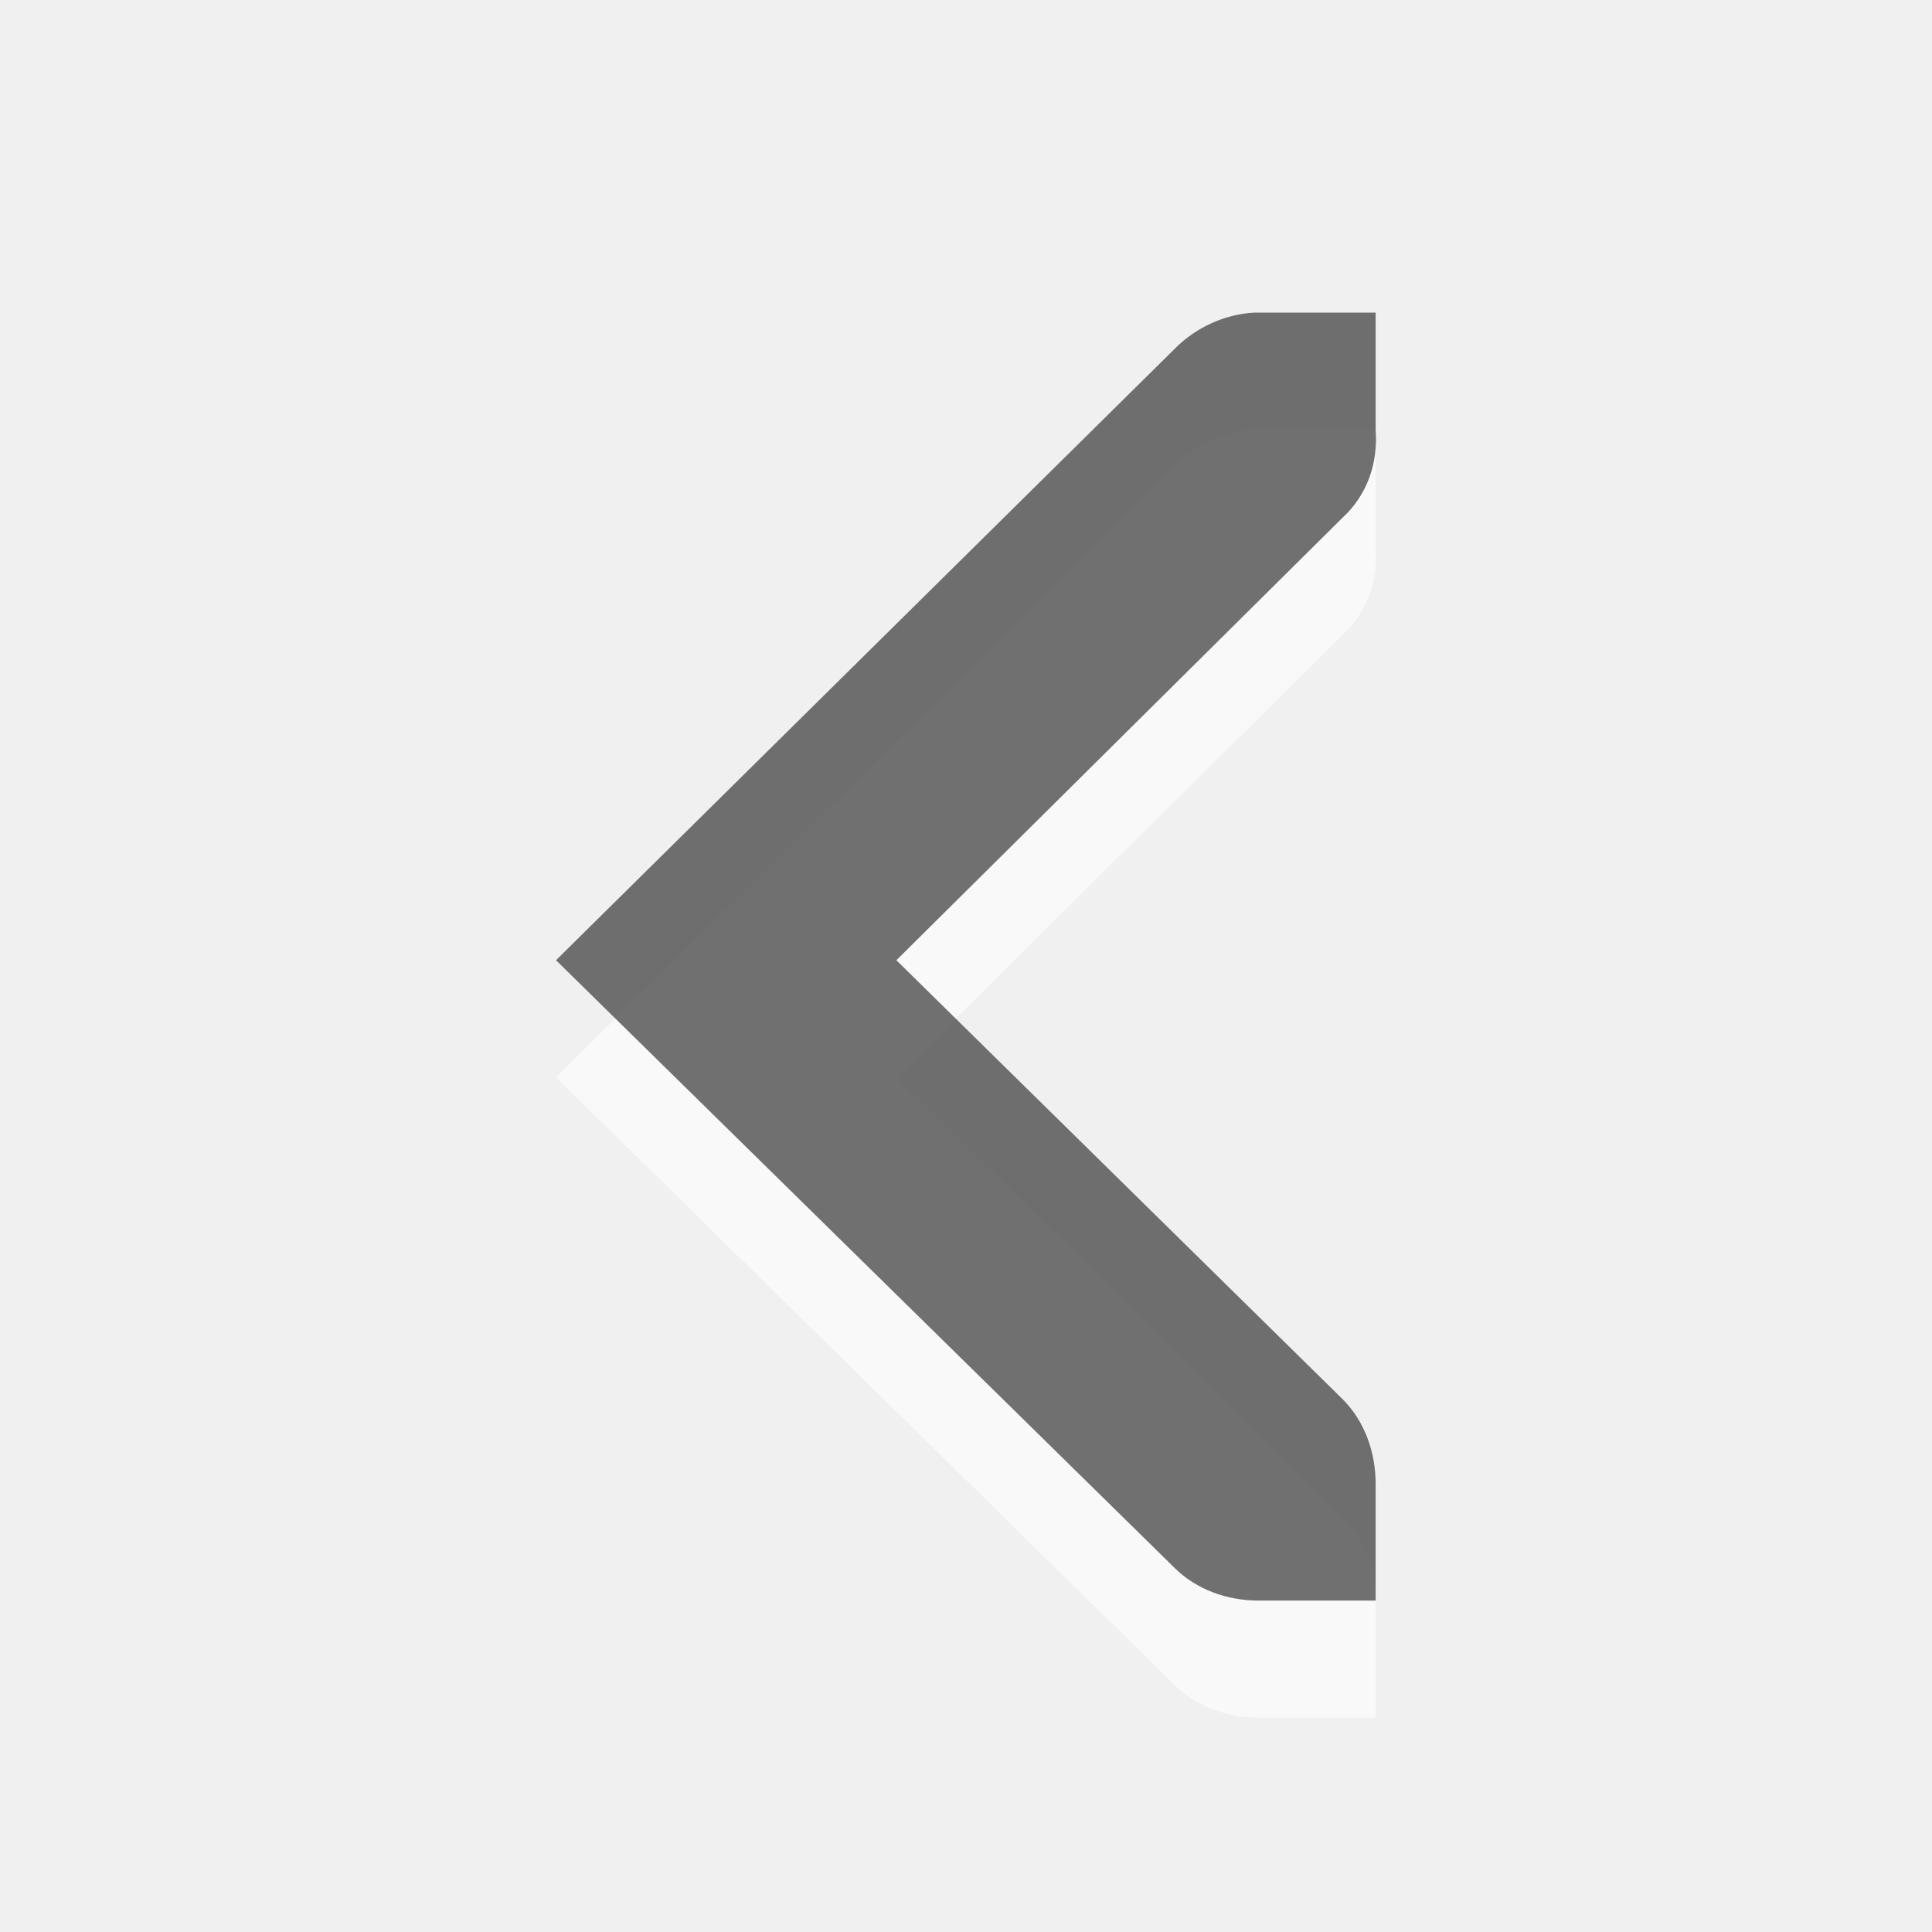
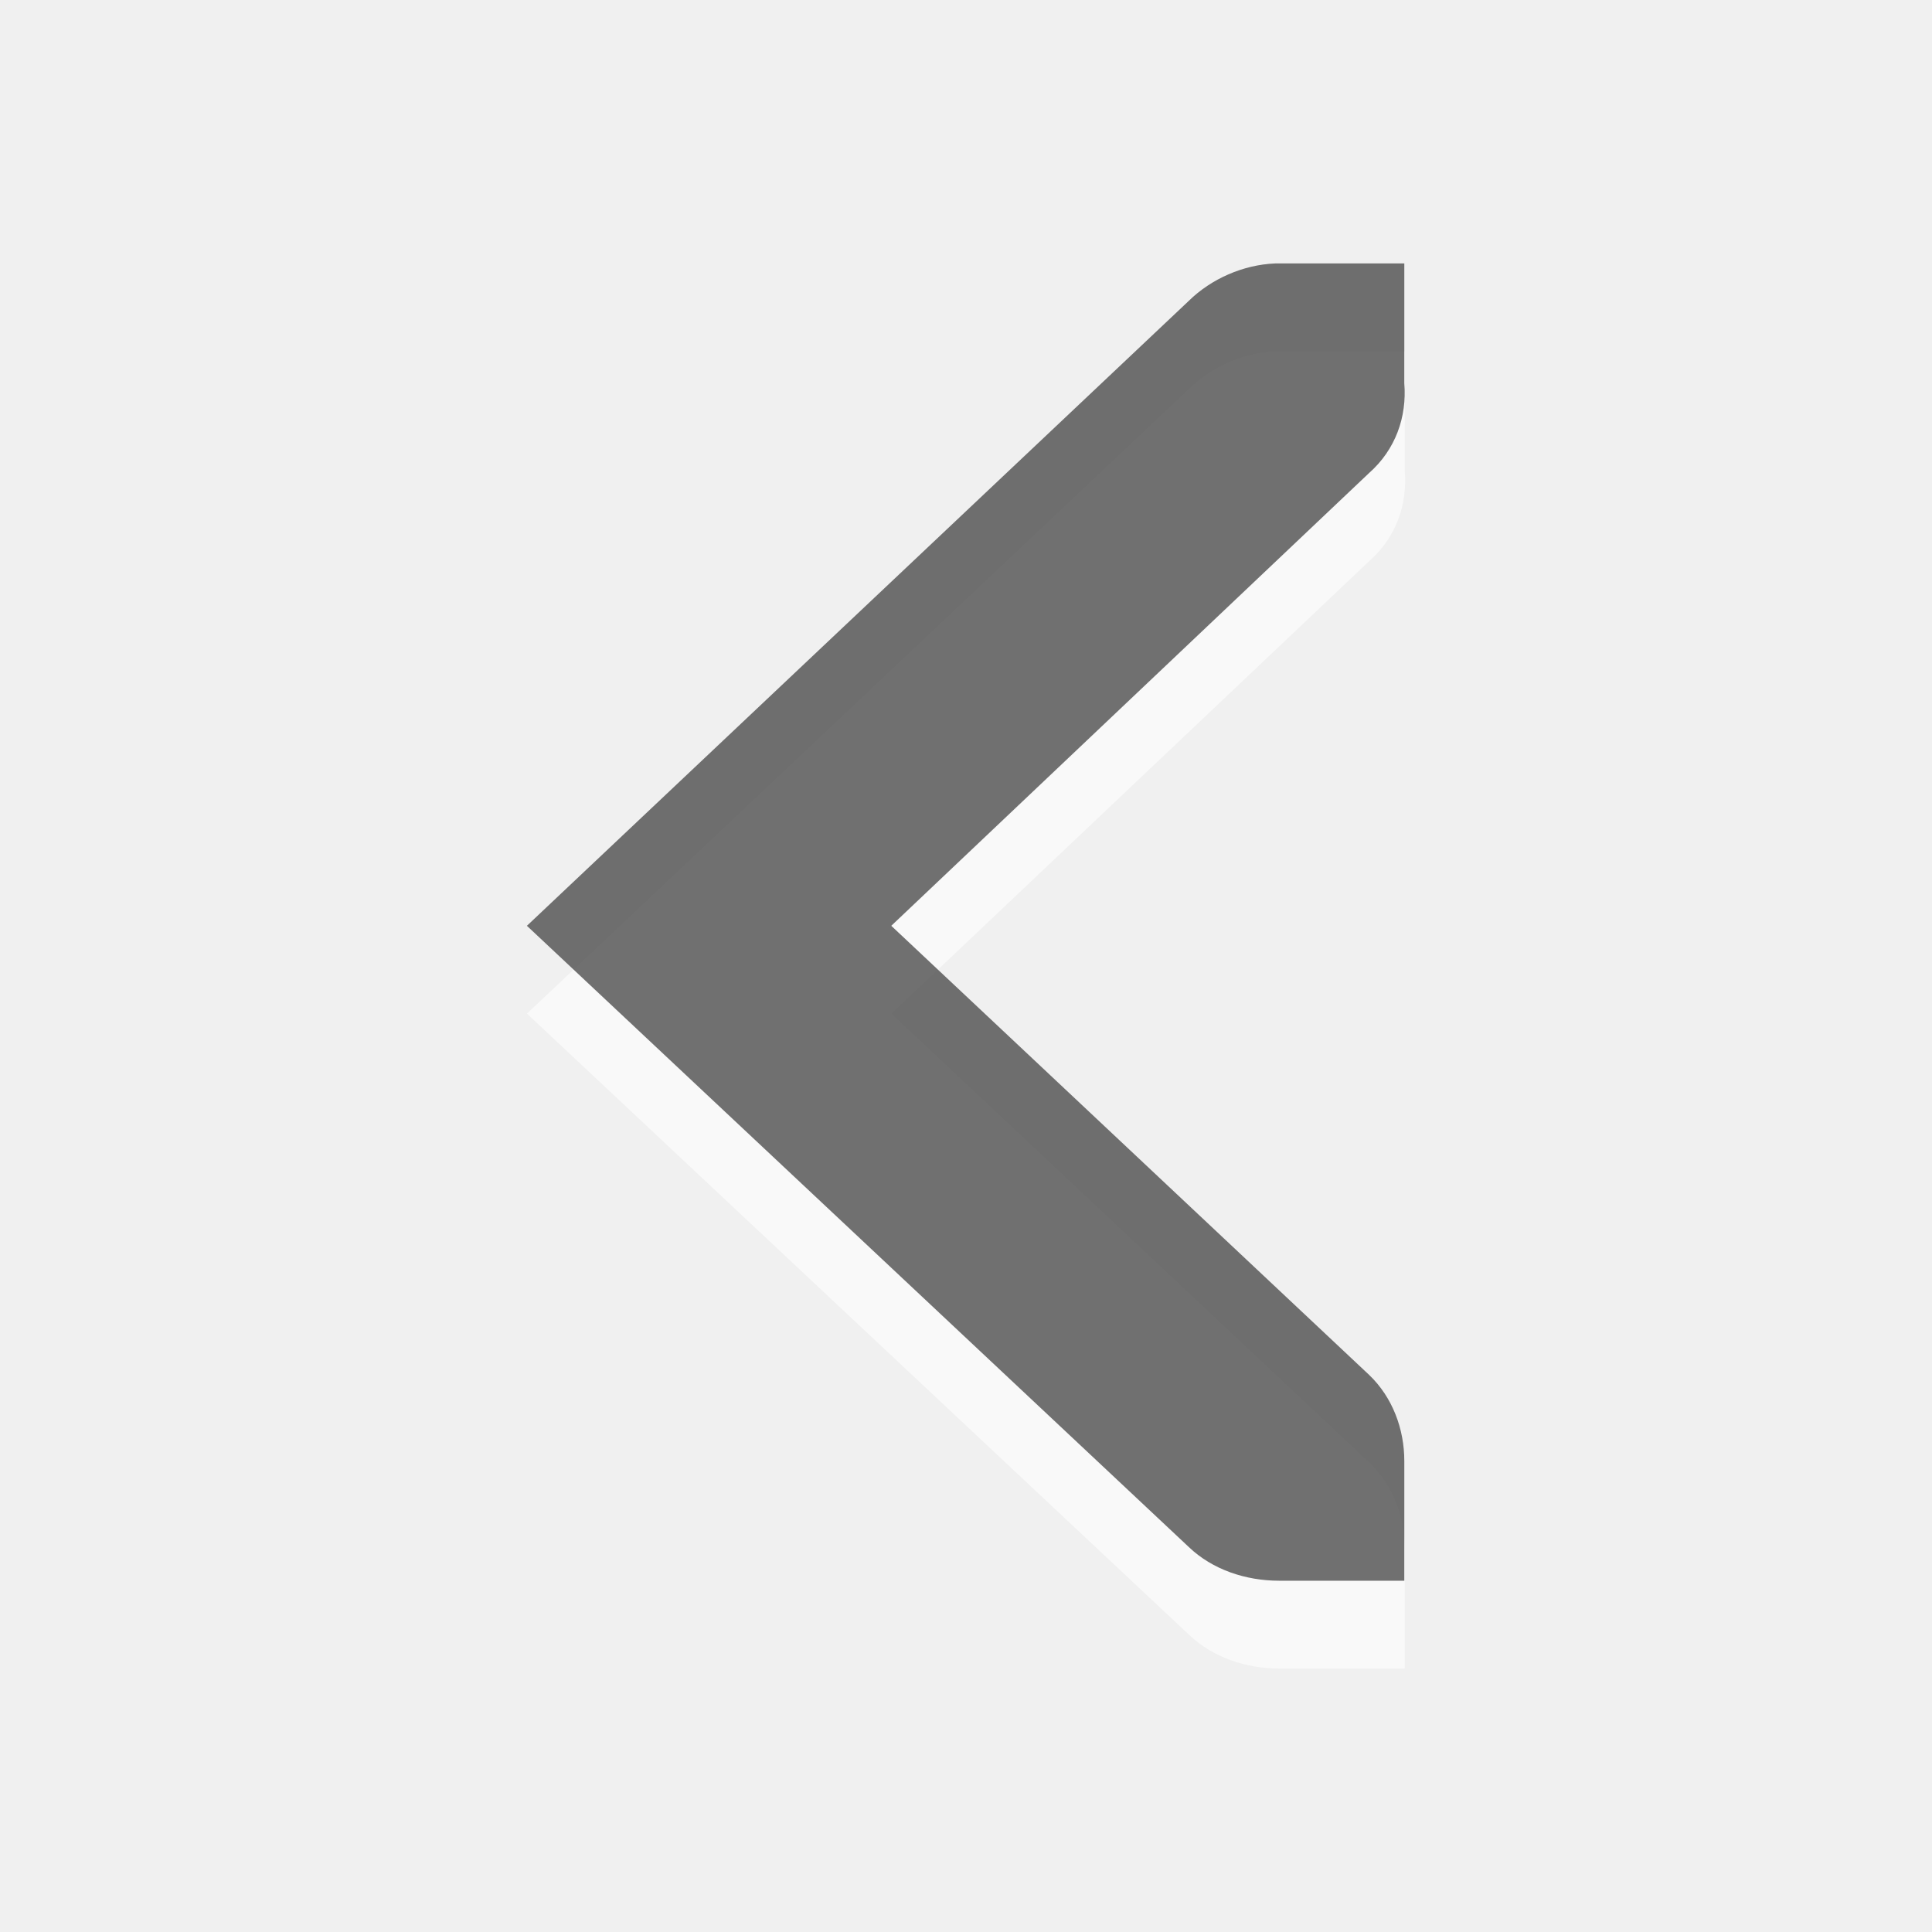
- <svg xmlns="http://www.w3.org/2000/svg" xmlns:xlink="http://www.w3.org/1999/xlink" viewBox="0 0 22 22" id="svg3131" version="1.1" width="100%" height="100%">
-   <defs id="defs3133">
+ <svg xmlns="http://www.w3.org/2000/svg" xmlns:xlink="http://www.w3.org/1999/xlink" viewBox="0 0 22 22" id="svg3108" version="1.1" width="100%" height="100%">
+   <defs id="defs3110">
    <linearGradient gradientUnits="userSpaceOnUse" id="linearGradient951-5" x2="0" y1="3.007" y2="11.024">
-       <stop offset="0" id="stop3136" />
-       <stop offset="1" stop-color="#363636" id="stop3138" />
+       <stop offset="0" id="stop3113" />
+       <stop offset="1" stop-color="#363636" id="stop3115" />
    </linearGradient>
-     <linearGradient xlink:href="#linearGradient951-5" id="linearGradient3487" gradientUnits="userSpaceOnUse" y1="3.007" x2="0" y2="11.024" />
-     <linearGradient xlink:href="#linearGradient951-5" id="linearGradient3489" gradientUnits="userSpaceOnUse" y1="3.007" x2="0" y2="11.024" />
-     <linearGradient xlink:href="#linearGradient951-5" id="linearGradient3491" gradientUnits="userSpaceOnUse" y1="3.007" x2="0" y2="11.024" />
+     <linearGradient xlink:href="#linearGradient951-5" id="linearGradient3435" gradientUnits="userSpaceOnUse" y1="3.007" x2="0" y2="11.024" />
+     <linearGradient xlink:href="#linearGradient951-5" id="linearGradient3437" gradientUnits="userSpaceOnUse" y1="3.007" x2="0" y2="11.024" />
+     <linearGradient xlink:href="#linearGradient951-5" id="linearGradient3439" gradientUnits="userSpaceOnUse" y1="3.007" x2="0" y2="11.024" />
  </defs>
-   <g style="opacity:0.6;fill:#ffffff" id="g3142" transform="matrix(1.333302,0,0,1.333302,-132.332,-688.424)">
-     <path style="fill:#ffffff" id="path3144" d="m 111,520 h -1 -0.031 c -0.255,0.011 -0.51,0.129 -0.688,0.312 l -5.281,5.219 5.281,5.188 c 0.188,0.188 0.453,0.281 0.719,0.281 h 1 v -1 c 0,-0.265 -0.093,-0.531 -0.281,-0.719 l -3.812,-3.75 3.812,-3.781 c 0.211,-0.195 0.303,-0.469 0.281,-0.75 v -1 z" />
+   <g style="opacity:0.6;fill:#ffffff" id="g3119" transform="matrix(1.42794,0,0,1.36363,-142.5053,-705.0877)">
+     <path style="fill:#ffffff" id="path3121" d="m 111,520 h -1 -0.031 c -0.255,0.011 -0.51,0.129 -0.688,0.312 l -5.281,5.219 5.281,5.188 c 0.188,0.188 0.453,0.281 0.719,0.281 h 1 v -1 c 0,-0.265 -0.093,-0.531 -0.281,-0.719 l -3.812,-3.75 3.812,-3.781 c 0.211,-0.195 0.303,-0.469 0.281,-0.75 v -1 z" />
  </g>
-   <g style="opacity:0.7;fill:url(#linearGradient3489)" id="g3148" transform="matrix(1.333302,0,0,1.333302,-132.332,-689.7573)">
-     <path style="fill:url(#linearGradient3487)" id="path3150" d="m 111,520 h -1 -0.031 c -0.255,0.011 -0.51,0.129 -0.688,0.312 l -5.281,5.219 5.281,5.188 c 0.188,0.188 0.453,0.281 0.719,0.281 h 1 v -1 c 0,-0.265 -0.093,-0.531 -0.281,-0.719 l -3.812,-3.75 3.812,-3.781 c 0.211,-0.195 0.303,-0.469 0.281,-0.75 v -1 z" />
+   <g style="opacity:0.7;fill:url(#linearGradient3437)" id="g3125" transform="matrix(1.427299,0,0,1.36363,-142.4391,-706.0877)">
+     <path style="fill:url(#linearGradient3435)" id="path3127" d="m 111,520 h -1 -0.031 c -0.255,0.011 -0.51,0.129 -0.688,0.312 l -5.281,5.219 5.281,5.188 c 0.188,0.188 0.453,0.281 0.719,0.281 h 1 v -1 c 0,-0.265 -0.093,-0.531 -0.281,-0.719 l -3.812,-3.75 3.812,-3.781 c 0.211,-0.195 0.303,-0.469 0.281,-0.75 v -1 z" />
  </g>
</svg>
